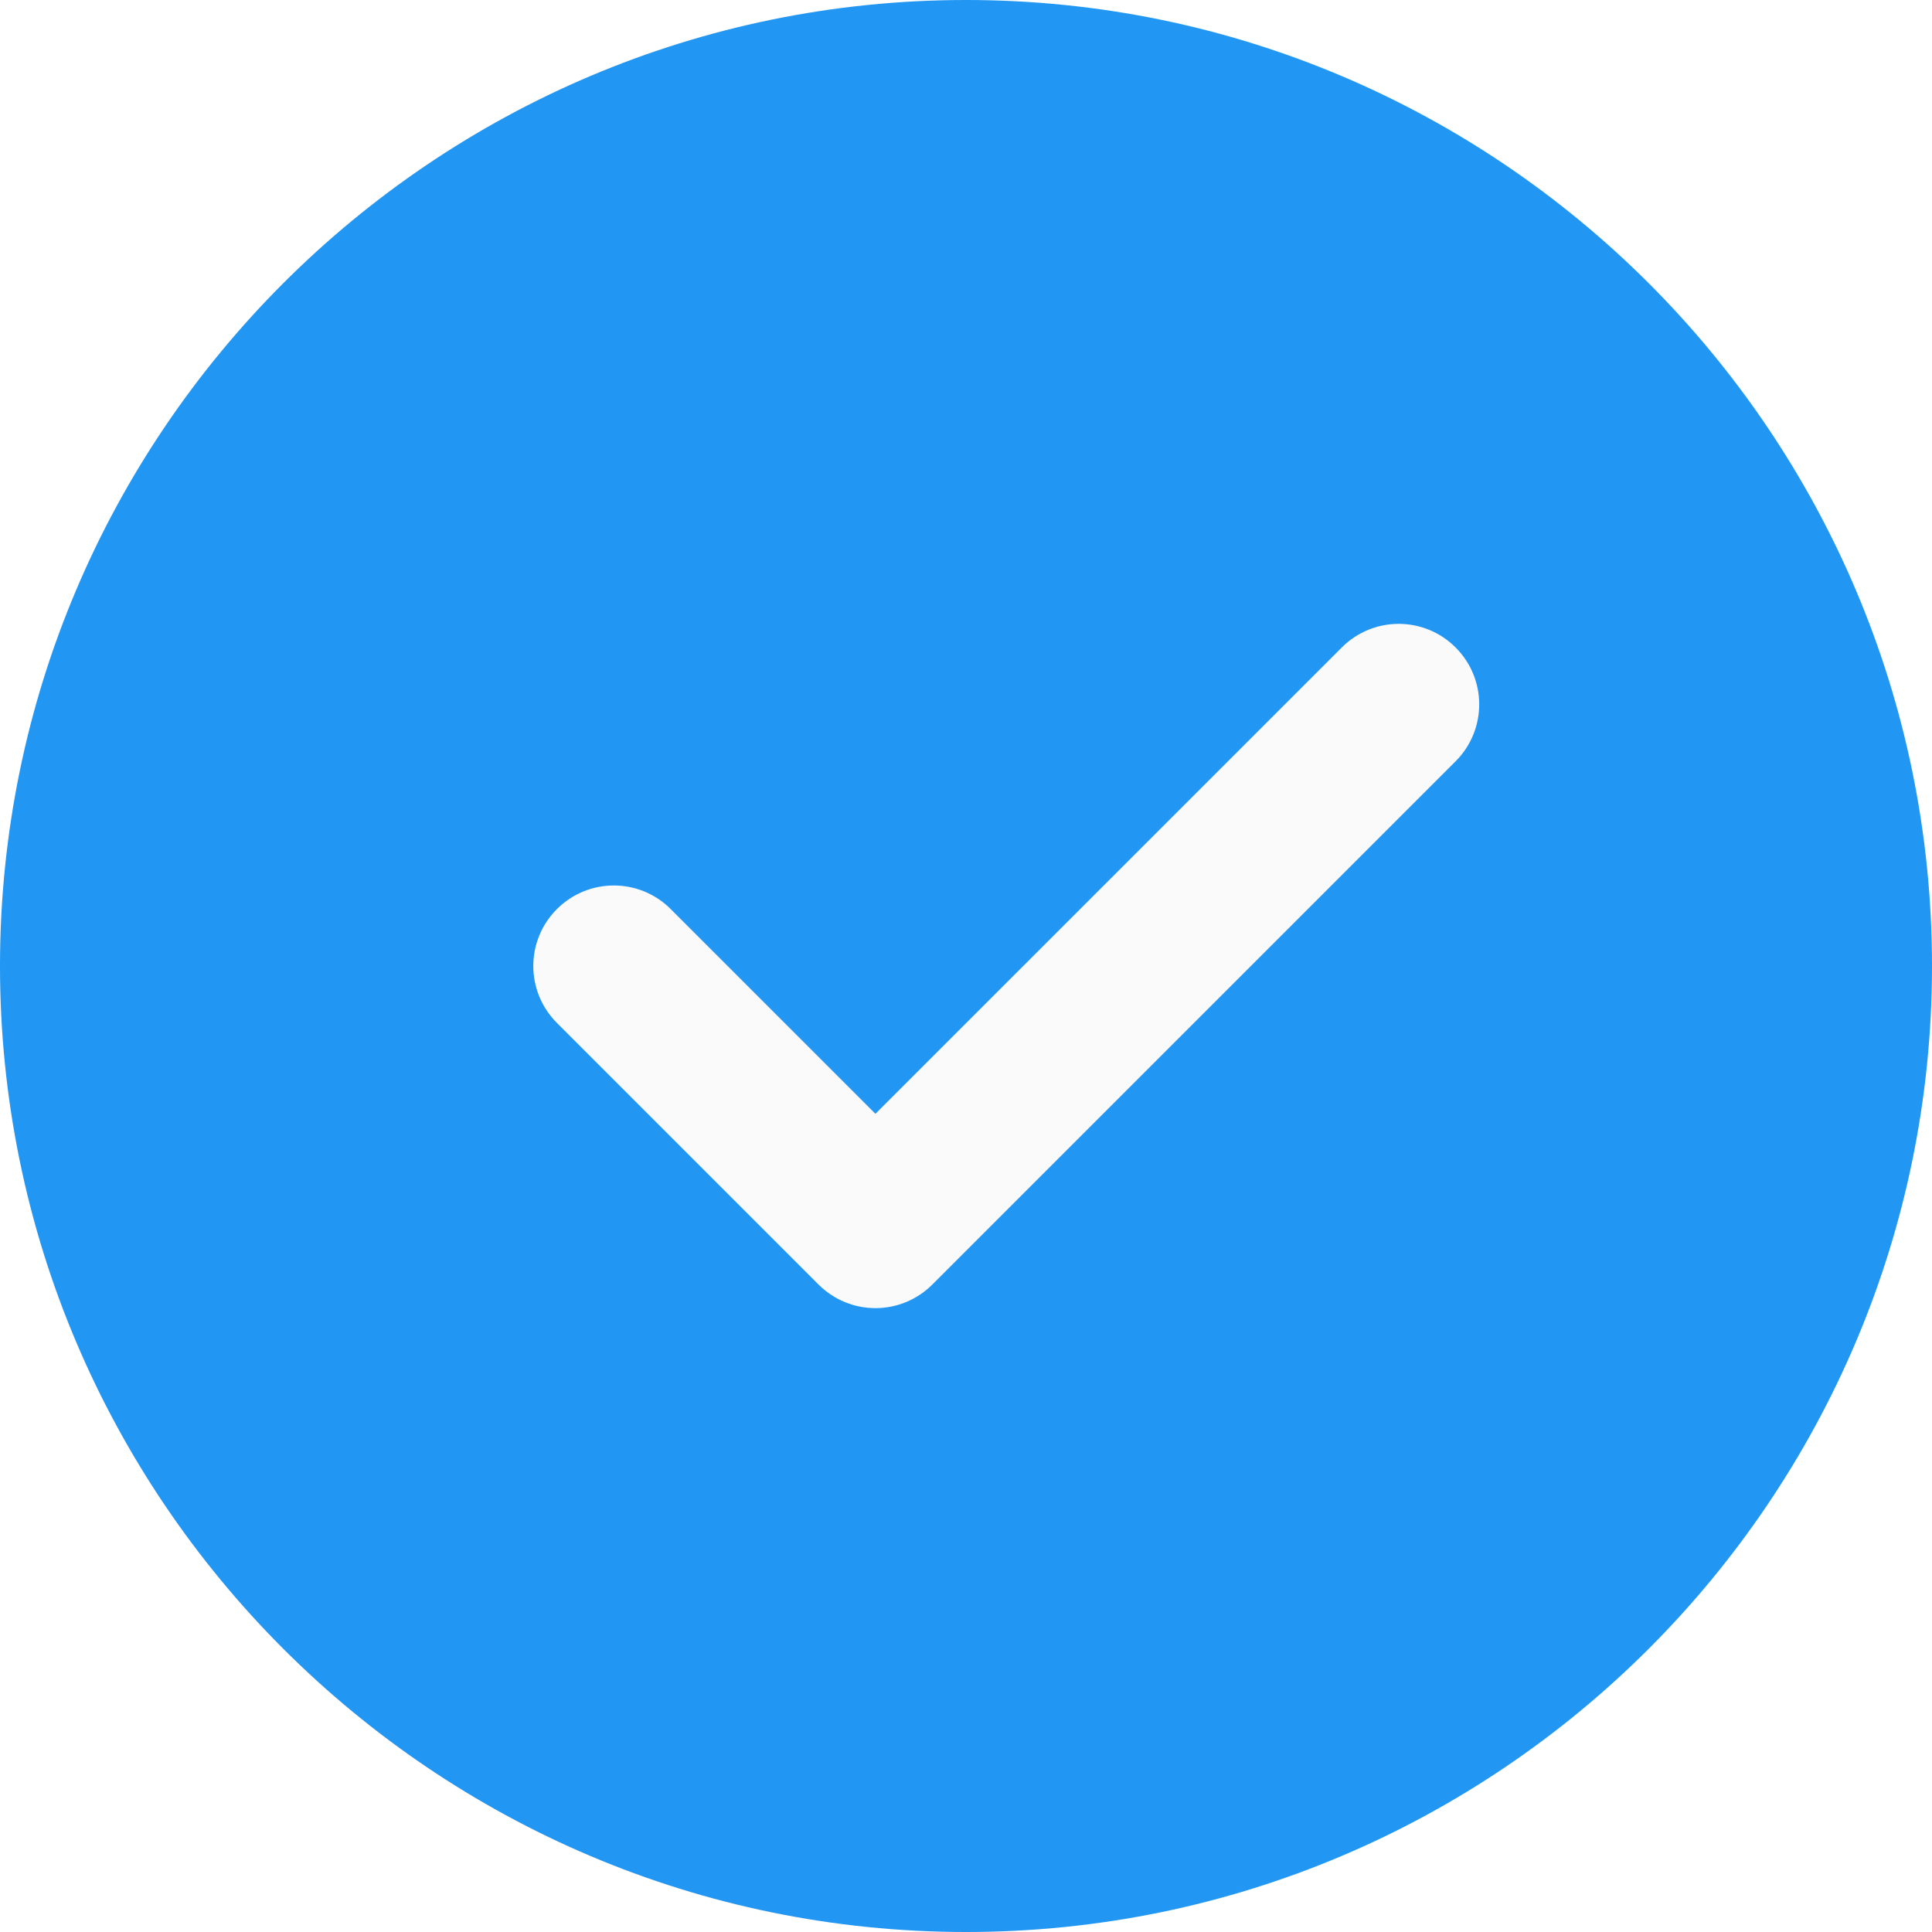
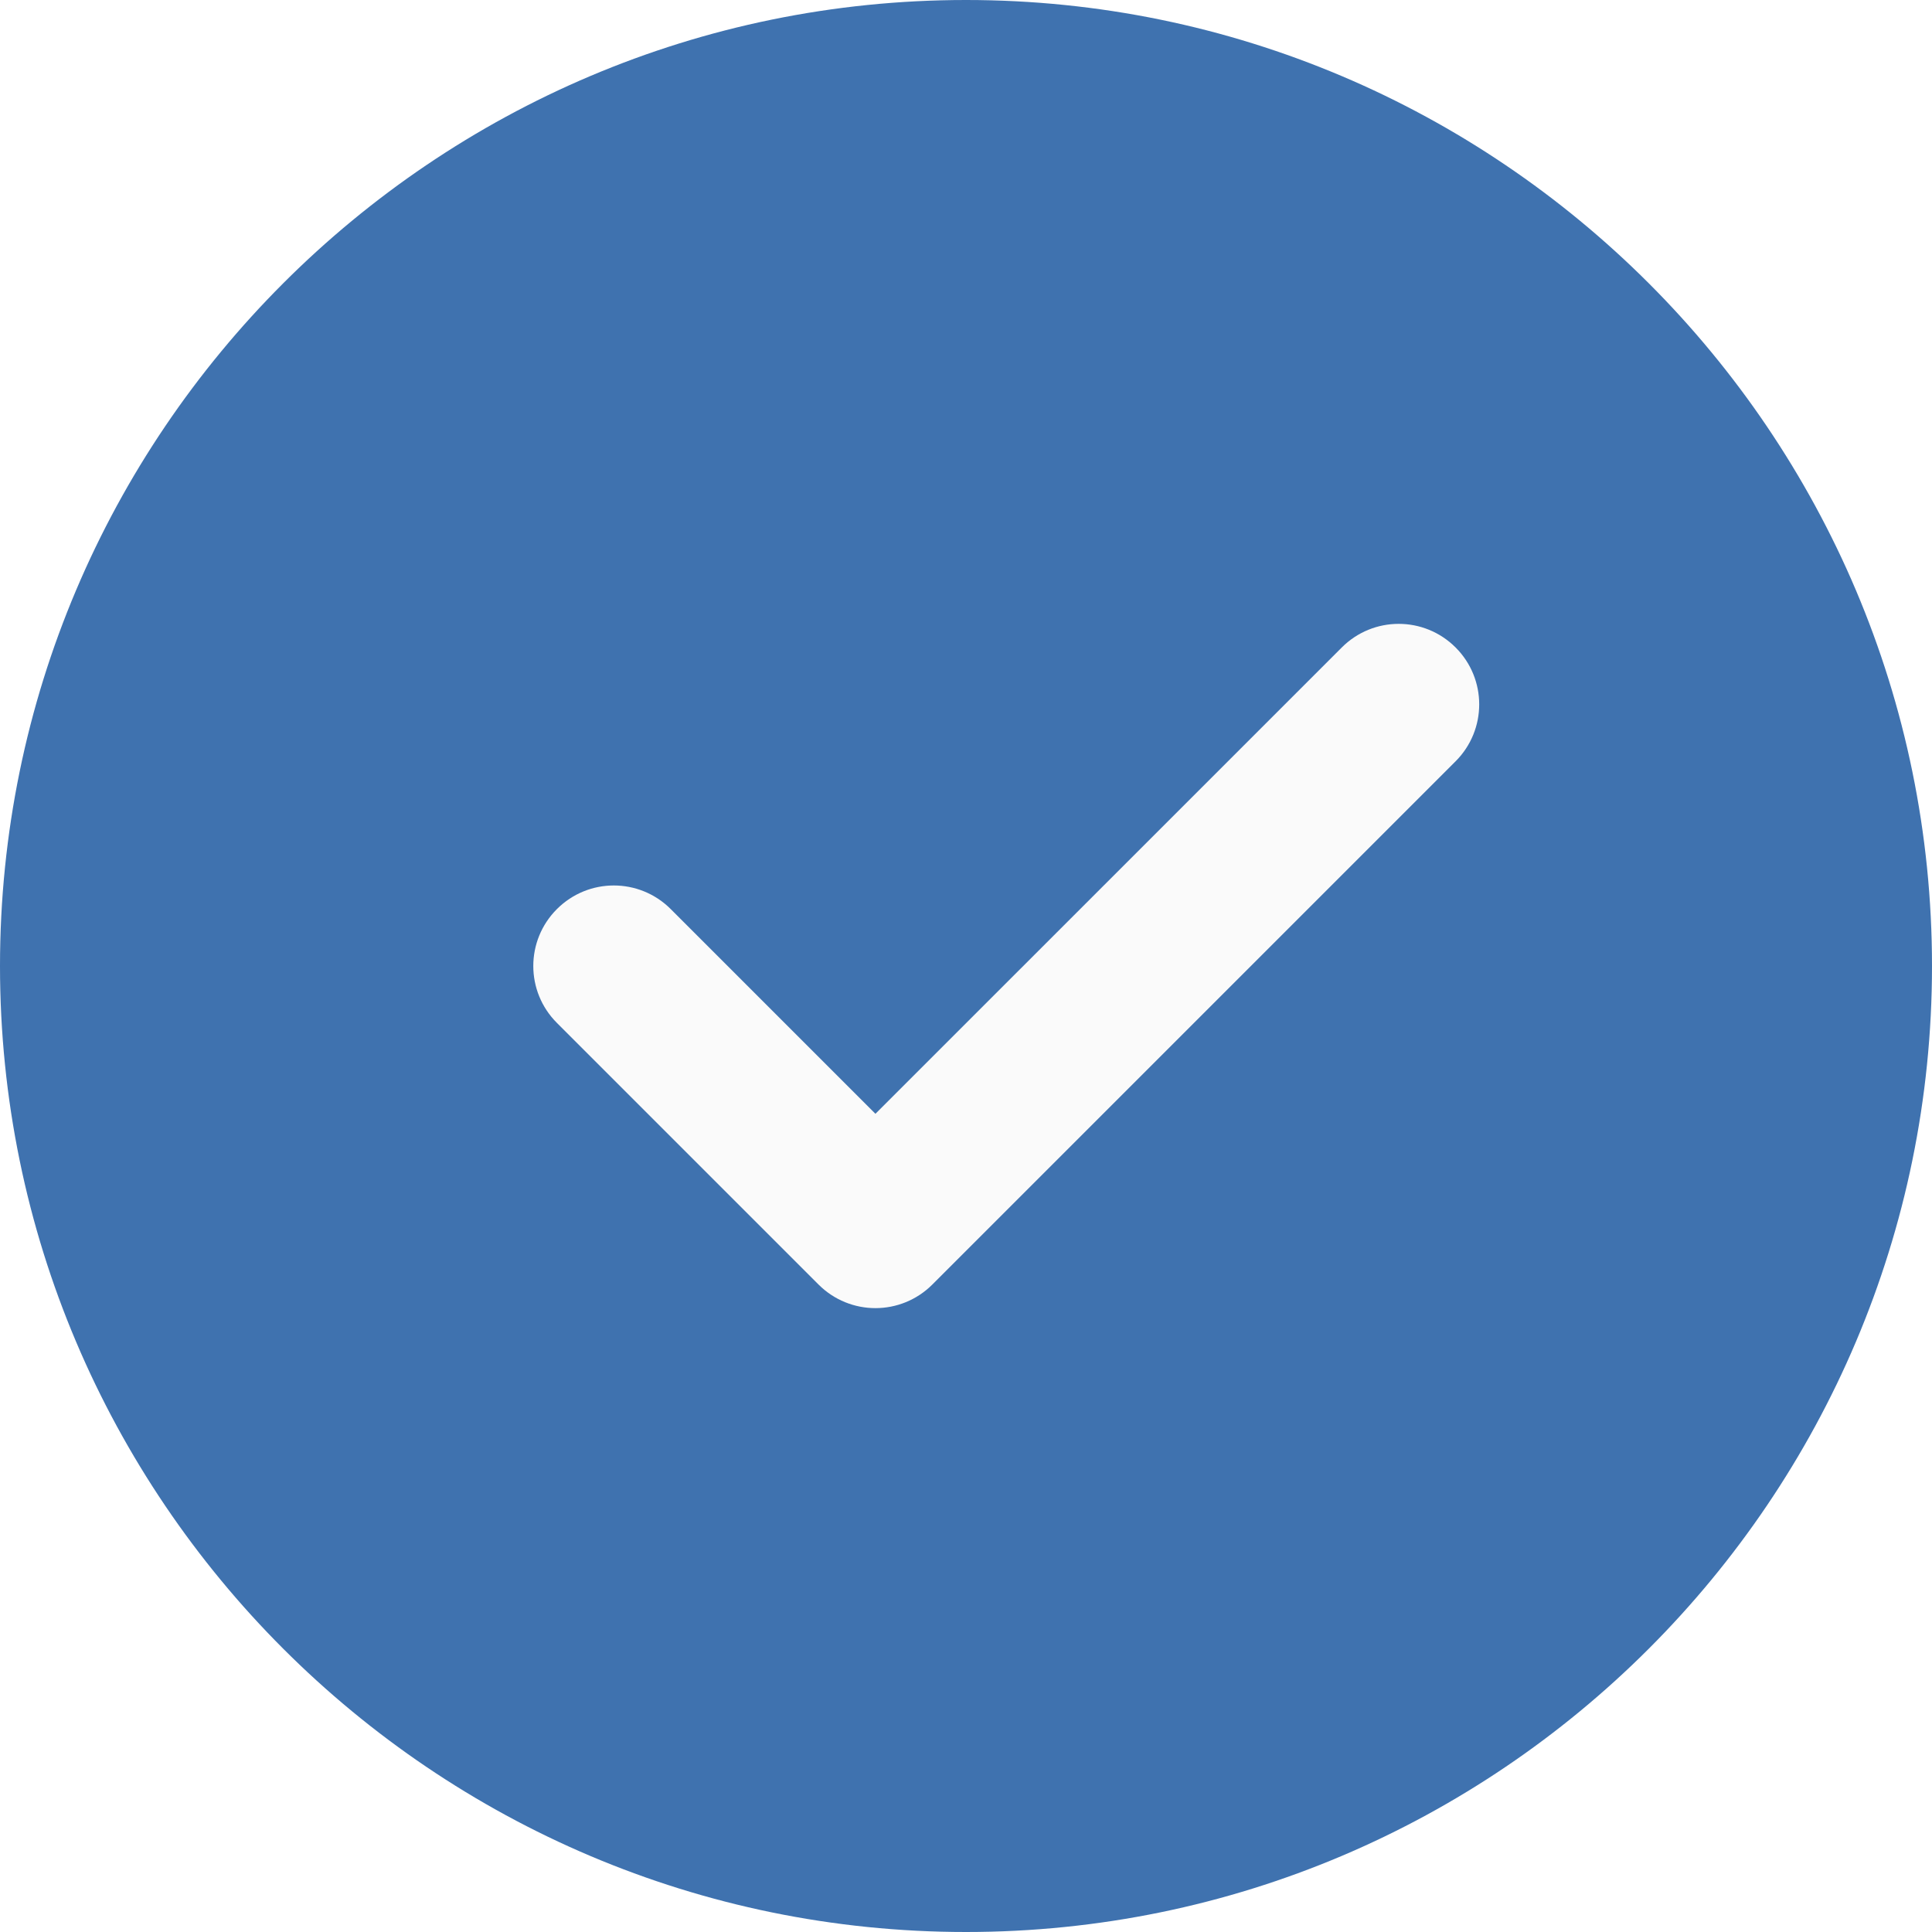
<svg xmlns="http://www.w3.org/2000/svg" height="512pt" viewBox="0 0 512 512" width="512pt">
-   <path d="m256 0c-141.164 0-256 114.836-256 256s114.836 256 256 256 256-114.836 256-256-114.836-256-256-256zm0 0" fill="#2196f3" />
+   <path d="m256 0c-141.164 0-256 114.836-256 256s114.836 256 256 256 256-114.836 256-256-114.836-256-256-256zm0 0" fill="#3F72AF" />
  <path d="m385.75 201.75-138.668 138.664c-4.16 4.16-9.621 6.254-15.082 6.254s-10.922-2.094-15.082-6.254l-69.332-69.332c-8.344-8.34-8.344-21.824 0-30.164 8.34-8.344 21.82-8.344 30.164 0l54.25 54.25 123.586-123.582c8.34-8.344 21.82-8.344 30.164 0 8.34 8.34 8.34 21.82 0 30.164zm0 0" fill="#fafafa" />
</svg>
